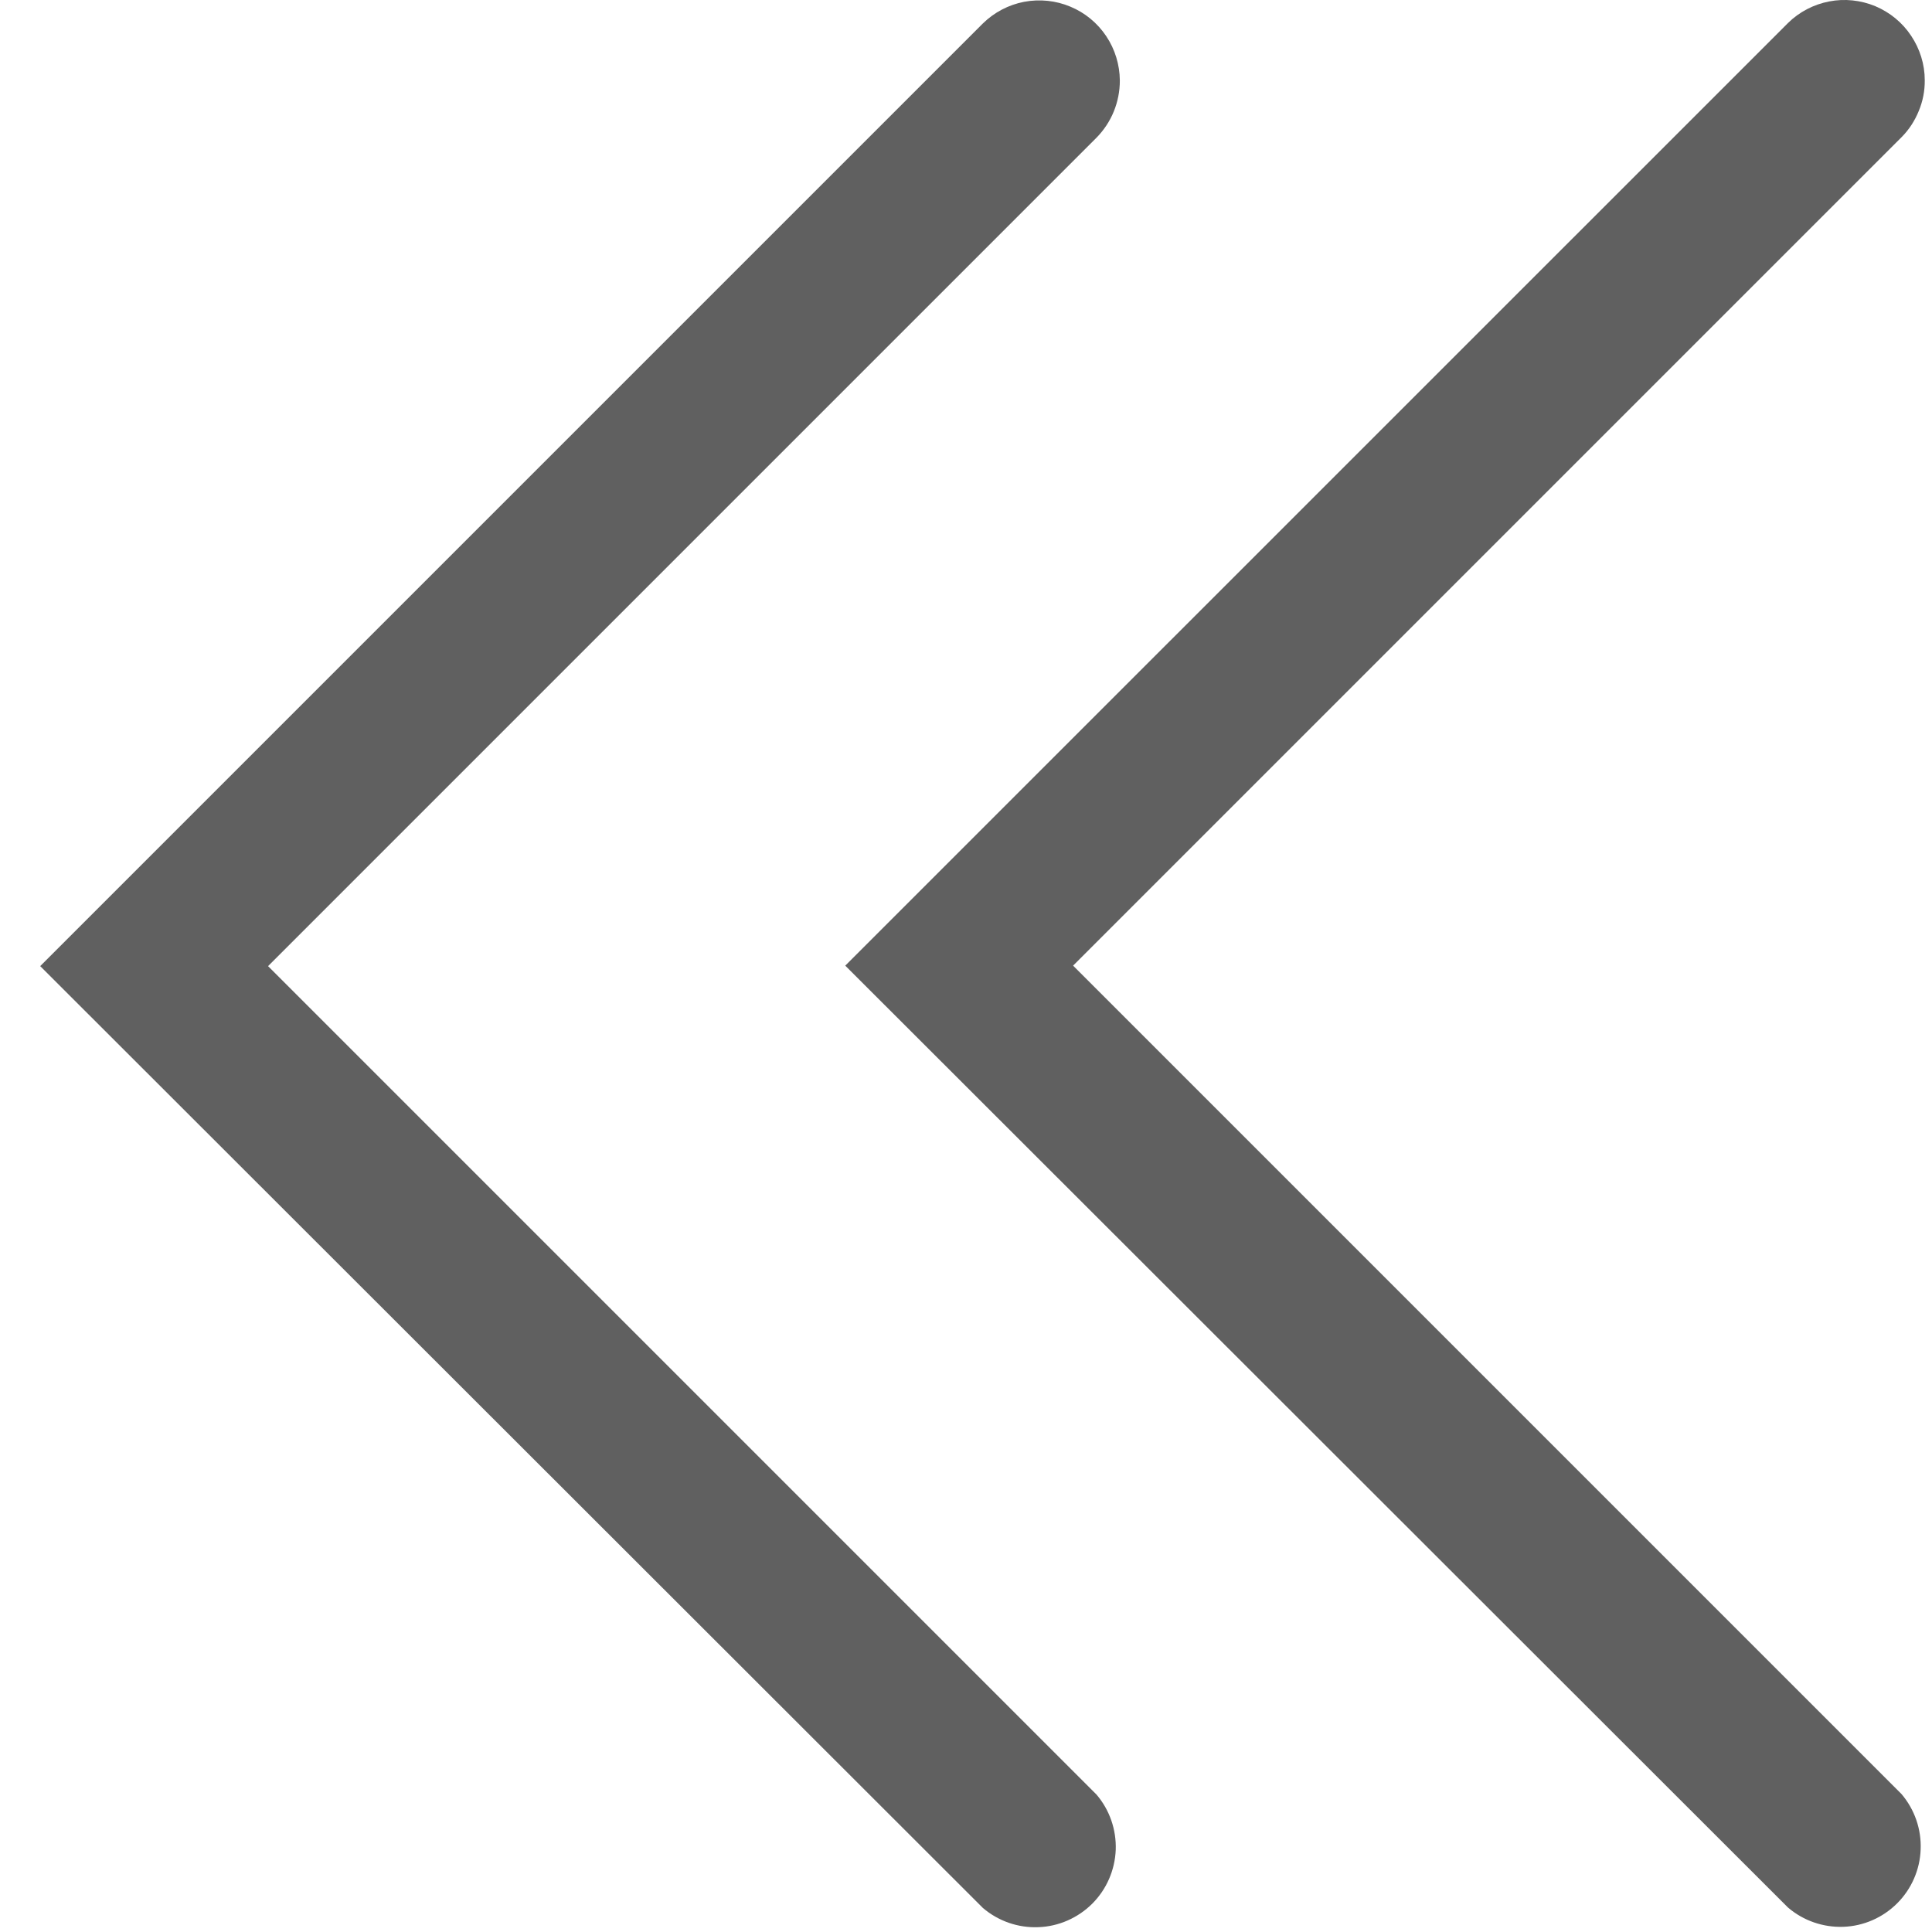
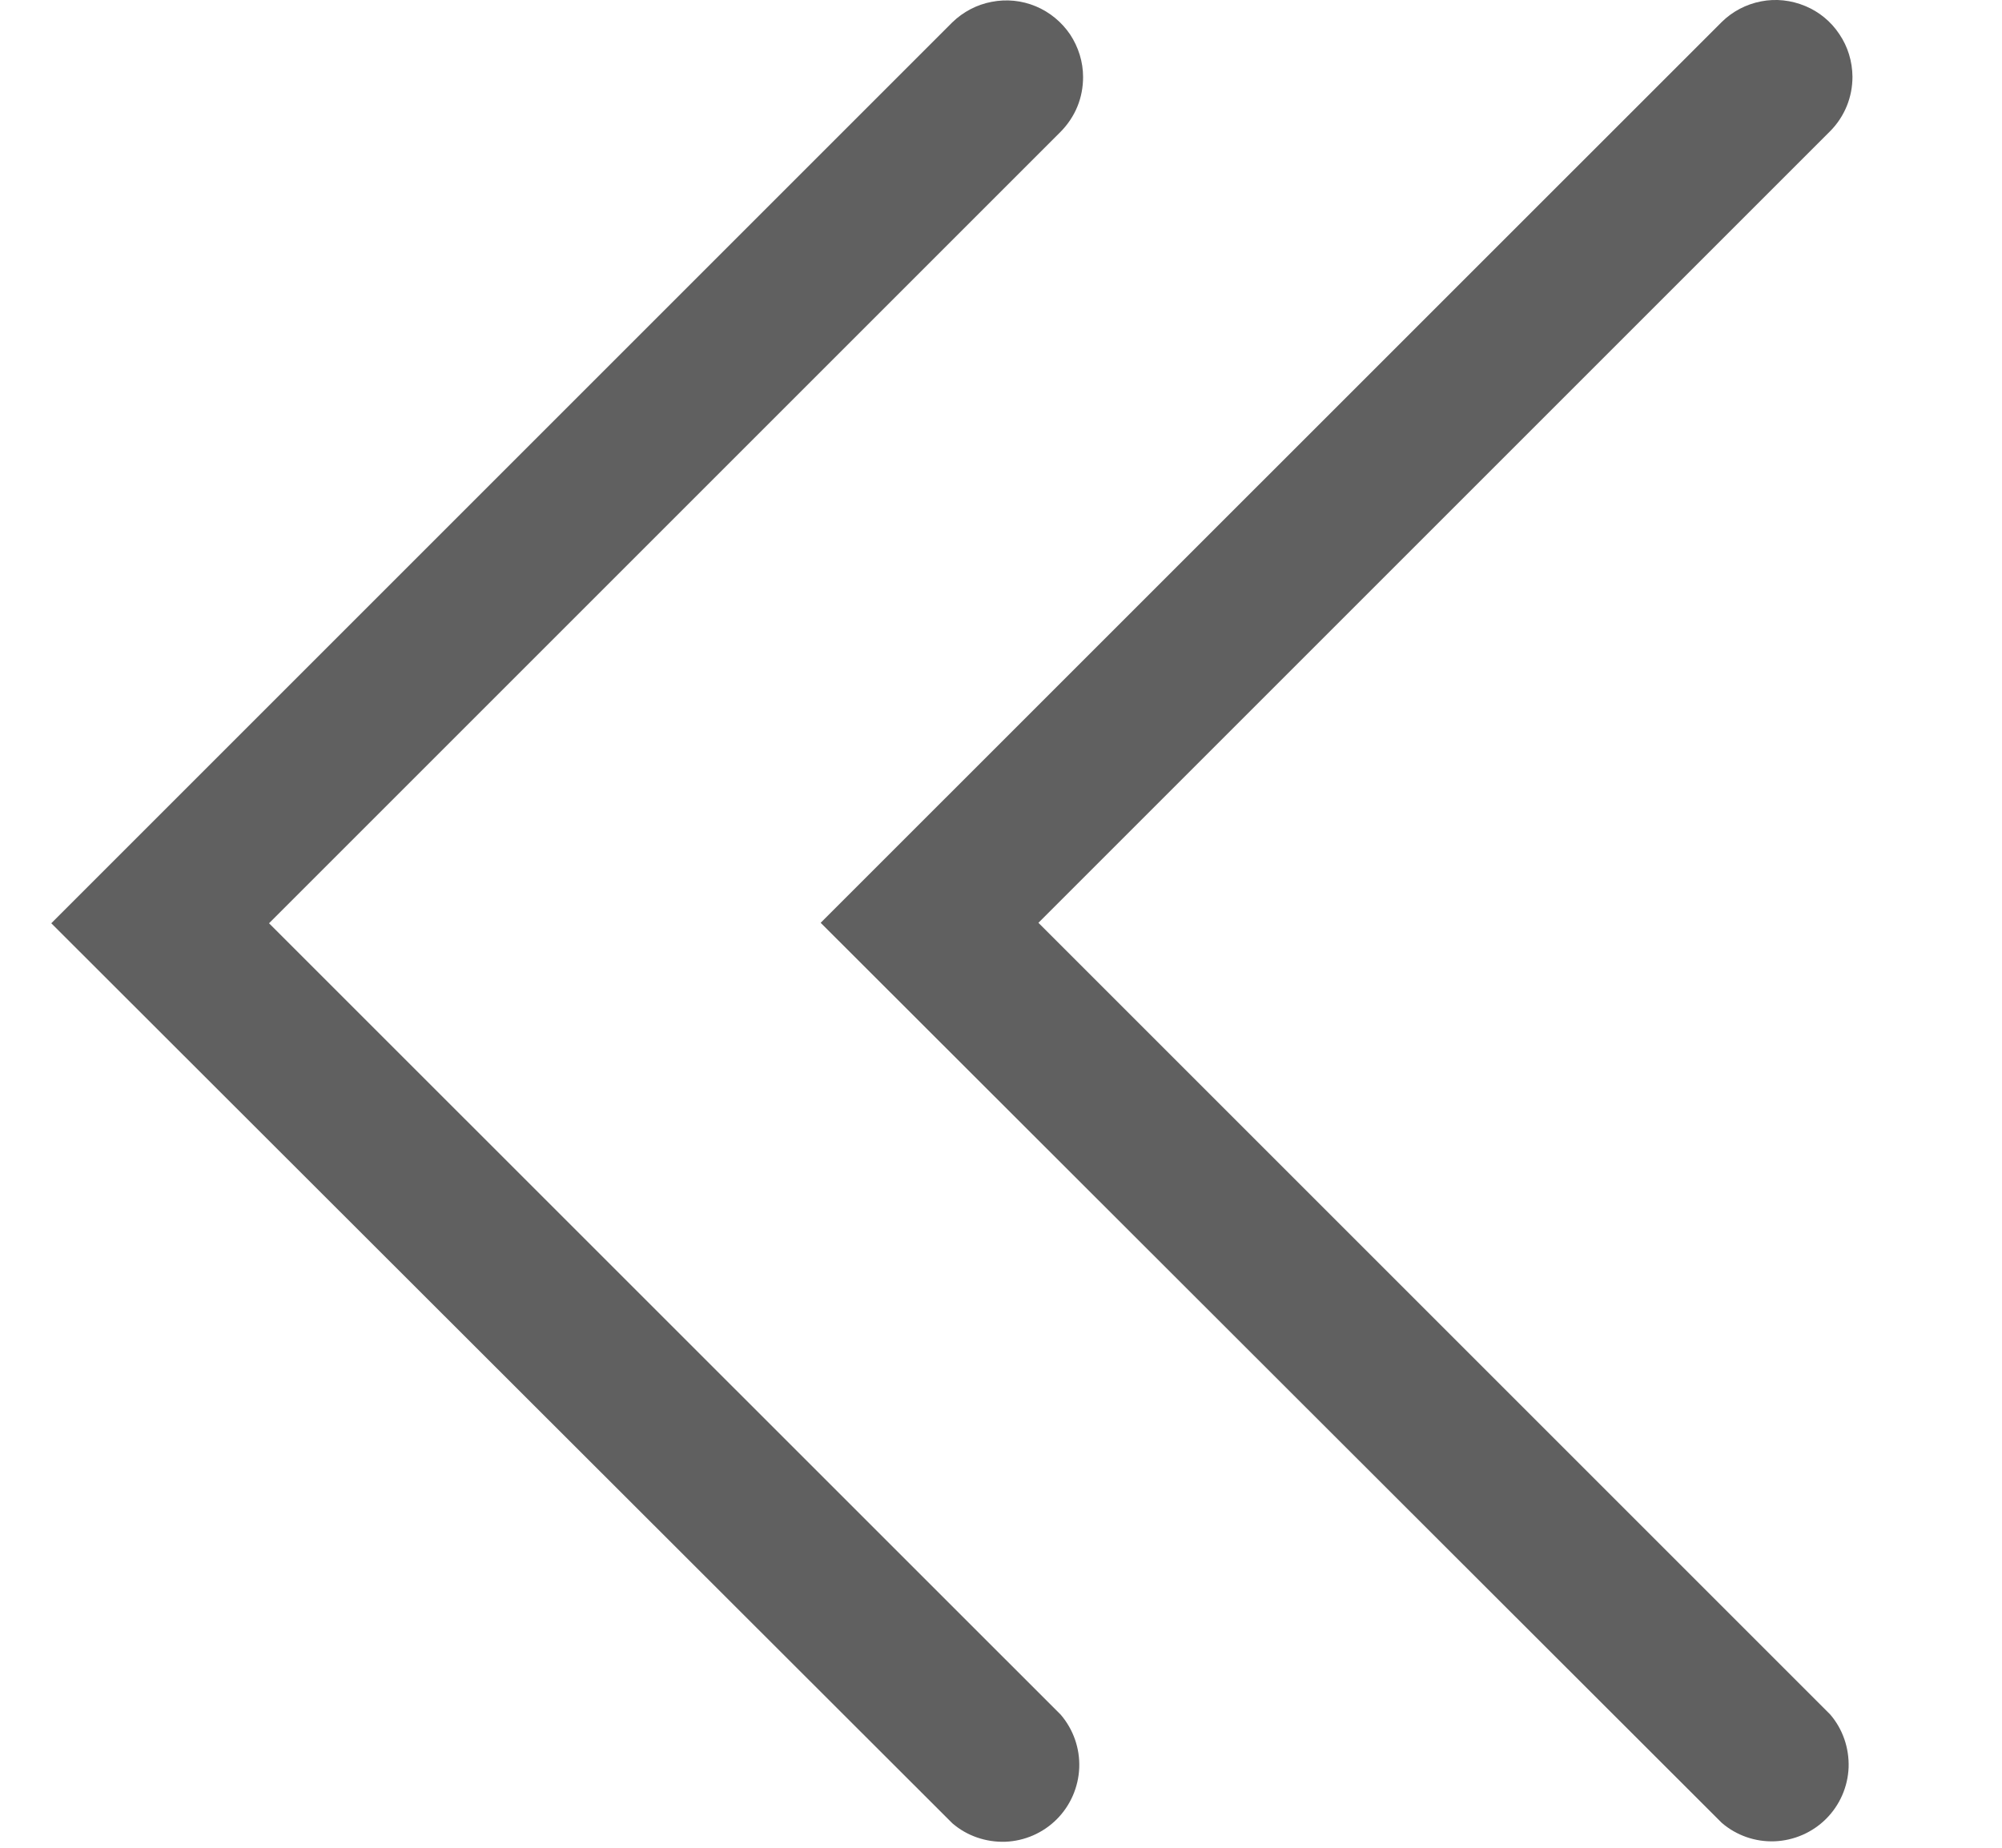
- <svg xmlns="http://www.w3.org/2000/svg" width="16" height="16" viewBox="0 0 16 16" fill="none">
-   <path d="M9.274 0.667C9.274 0.755 9.257 0.842 9.224 0.923C9.191 1.004 9.142 1.078 9.08 1.141L2.22 8.001L9.08 14.861C9.189 14.988 9.246 15.152 9.24 15.32C9.233 15.488 9.164 15.647 9.045 15.766C8.926 15.884 8.767 15.954 8.6 15.96C8.432 15.967 8.268 15.91 8.14 15.801L0.333 8.001L8.14 0.194C8.234 0.102 8.352 0.04 8.481 0.015C8.61 -0.009 8.743 0.004 8.864 0.055C8.985 0.105 9.088 0.19 9.161 0.299C9.234 0.408 9.273 0.536 9.274 0.667Z" fill="#606060" />
-   <path d="M15.94 0.664C15.941 0.752 15.924 0.839 15.89 0.92C15.857 1.001 15.809 1.075 15.747 1.137L8.887 7.997L15.747 14.857C15.856 14.985 15.913 15.149 15.906 15.317C15.9 15.484 15.83 15.644 15.712 15.762C15.593 15.881 15.434 15.951 15.266 15.957C15.098 15.963 14.934 15.906 14.807 15.797L7 7.997L14.807 0.191C14.9 0.099 15.019 0.037 15.148 0.012C15.276 -0.013 15.409 0.001 15.53 0.051C15.651 0.102 15.755 0.187 15.827 0.296C15.9 0.405 15.94 0.533 15.94 0.664Z" fill="#606060" />
+ <svg xmlns="http://www.w3.org/2000/svg" width="13" height="12" viewBox="0 0 13 12" fill="none">
+   <path d="M7.033 0.5C7.033 0.566 7.021 0.631 6.996 0.692C6.971 0.753 6.934 0.808 6.888 0.855L1.747 5.996L6.888 11.136C6.97 11.232 7.013 11.355 7.008 11.481C7.003 11.606 6.951 11.726 6.862 11.815C6.773 11.904 6.654 11.956 6.528 11.961C6.402 11.965 6.279 11.923 6.184 11.841L0.333 5.996L6.184 0.145C6.254 0.077 6.343 0.03 6.439 0.012C6.536 -0.007 6.635 0.003 6.726 0.041C6.817 0.079 6.894 0.143 6.949 0.224C7.003 0.306 7.033 0.402 7.033 0.5Z" fill="#606060" />
+   <path d="M12.029 0.498C12.029 0.563 12.017 0.628 11.992 0.689C11.967 0.75 11.93 0.806 11.884 0.852L6.743 5.993L11.884 11.134C11.966 11.229 12.008 11.352 12.004 11.478C11.999 11.604 11.947 11.723 11.858 11.812C11.769 11.901 11.649 11.953 11.524 11.958C11.398 11.963 11.275 11.92 11.18 11.838L5.329 5.993L11.18 0.143C11.25 0.074 11.338 0.028 11.435 0.009C11.531 -0.01 11.631 0.001 11.722 0.039C11.812 0.076 11.89 0.14 11.944 0.222C11.999 0.303 12.028 0.399 12.029 0.498Z" fill="#606060" />
</svg>
